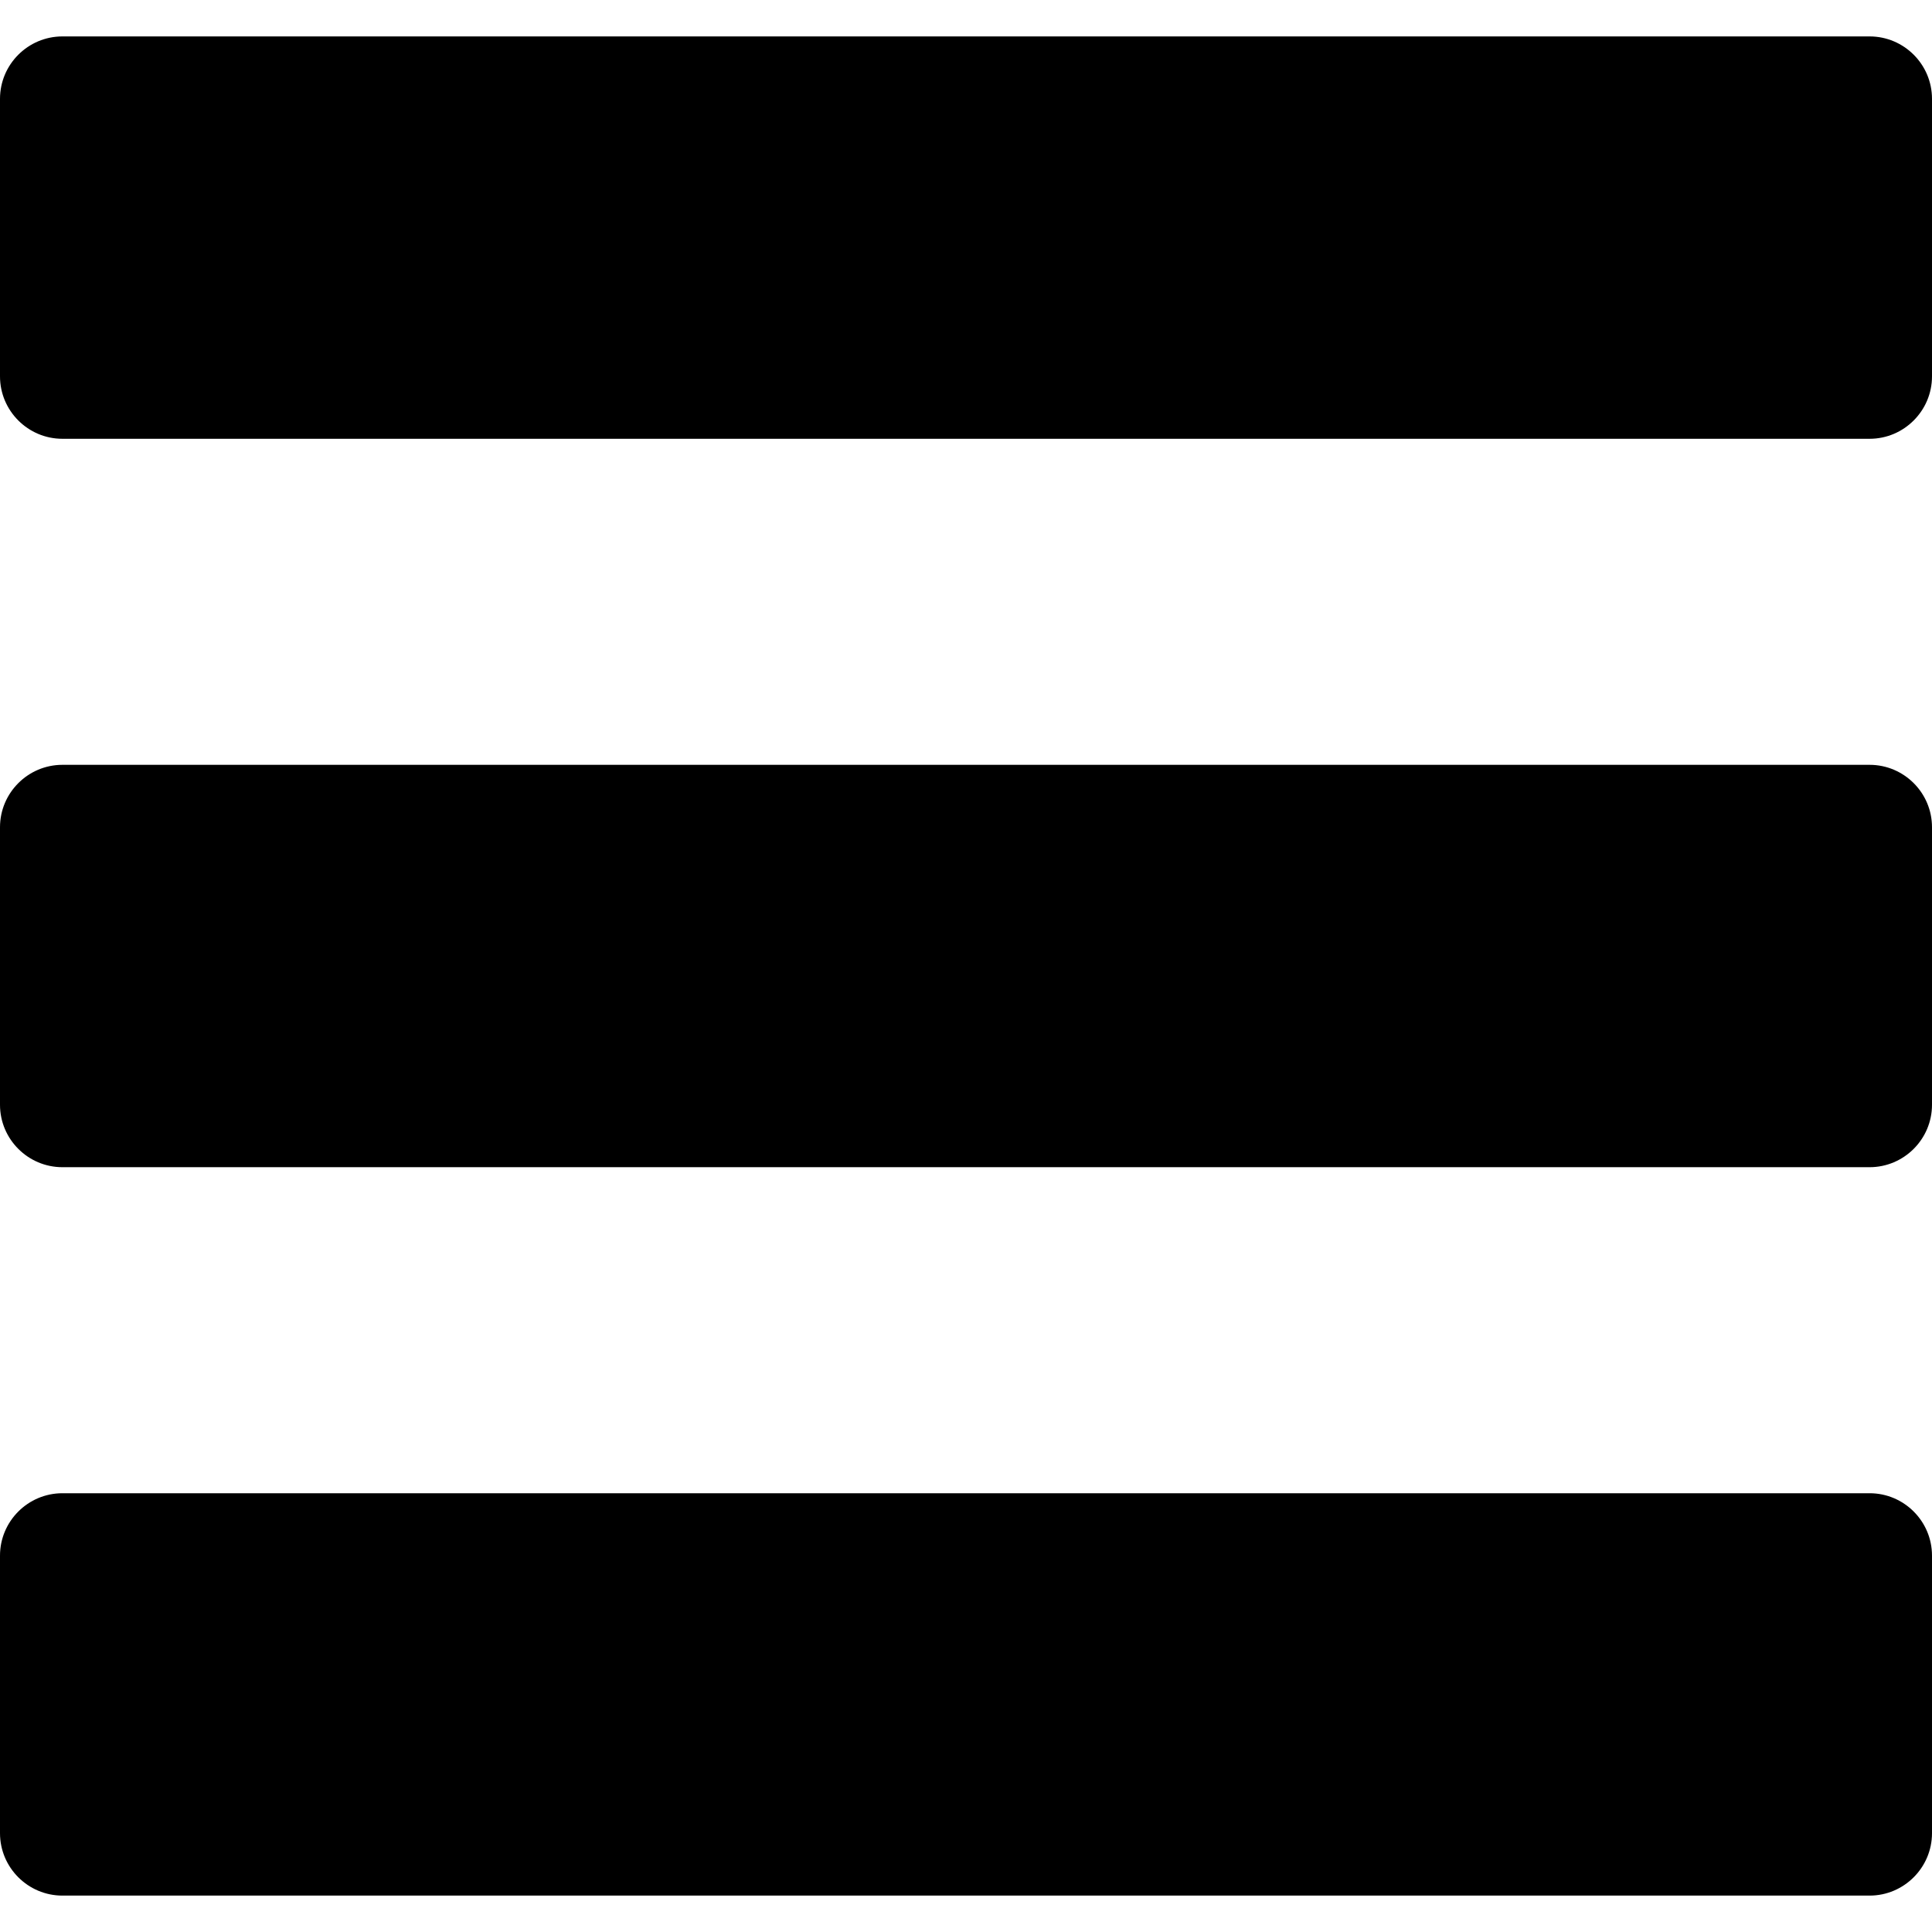
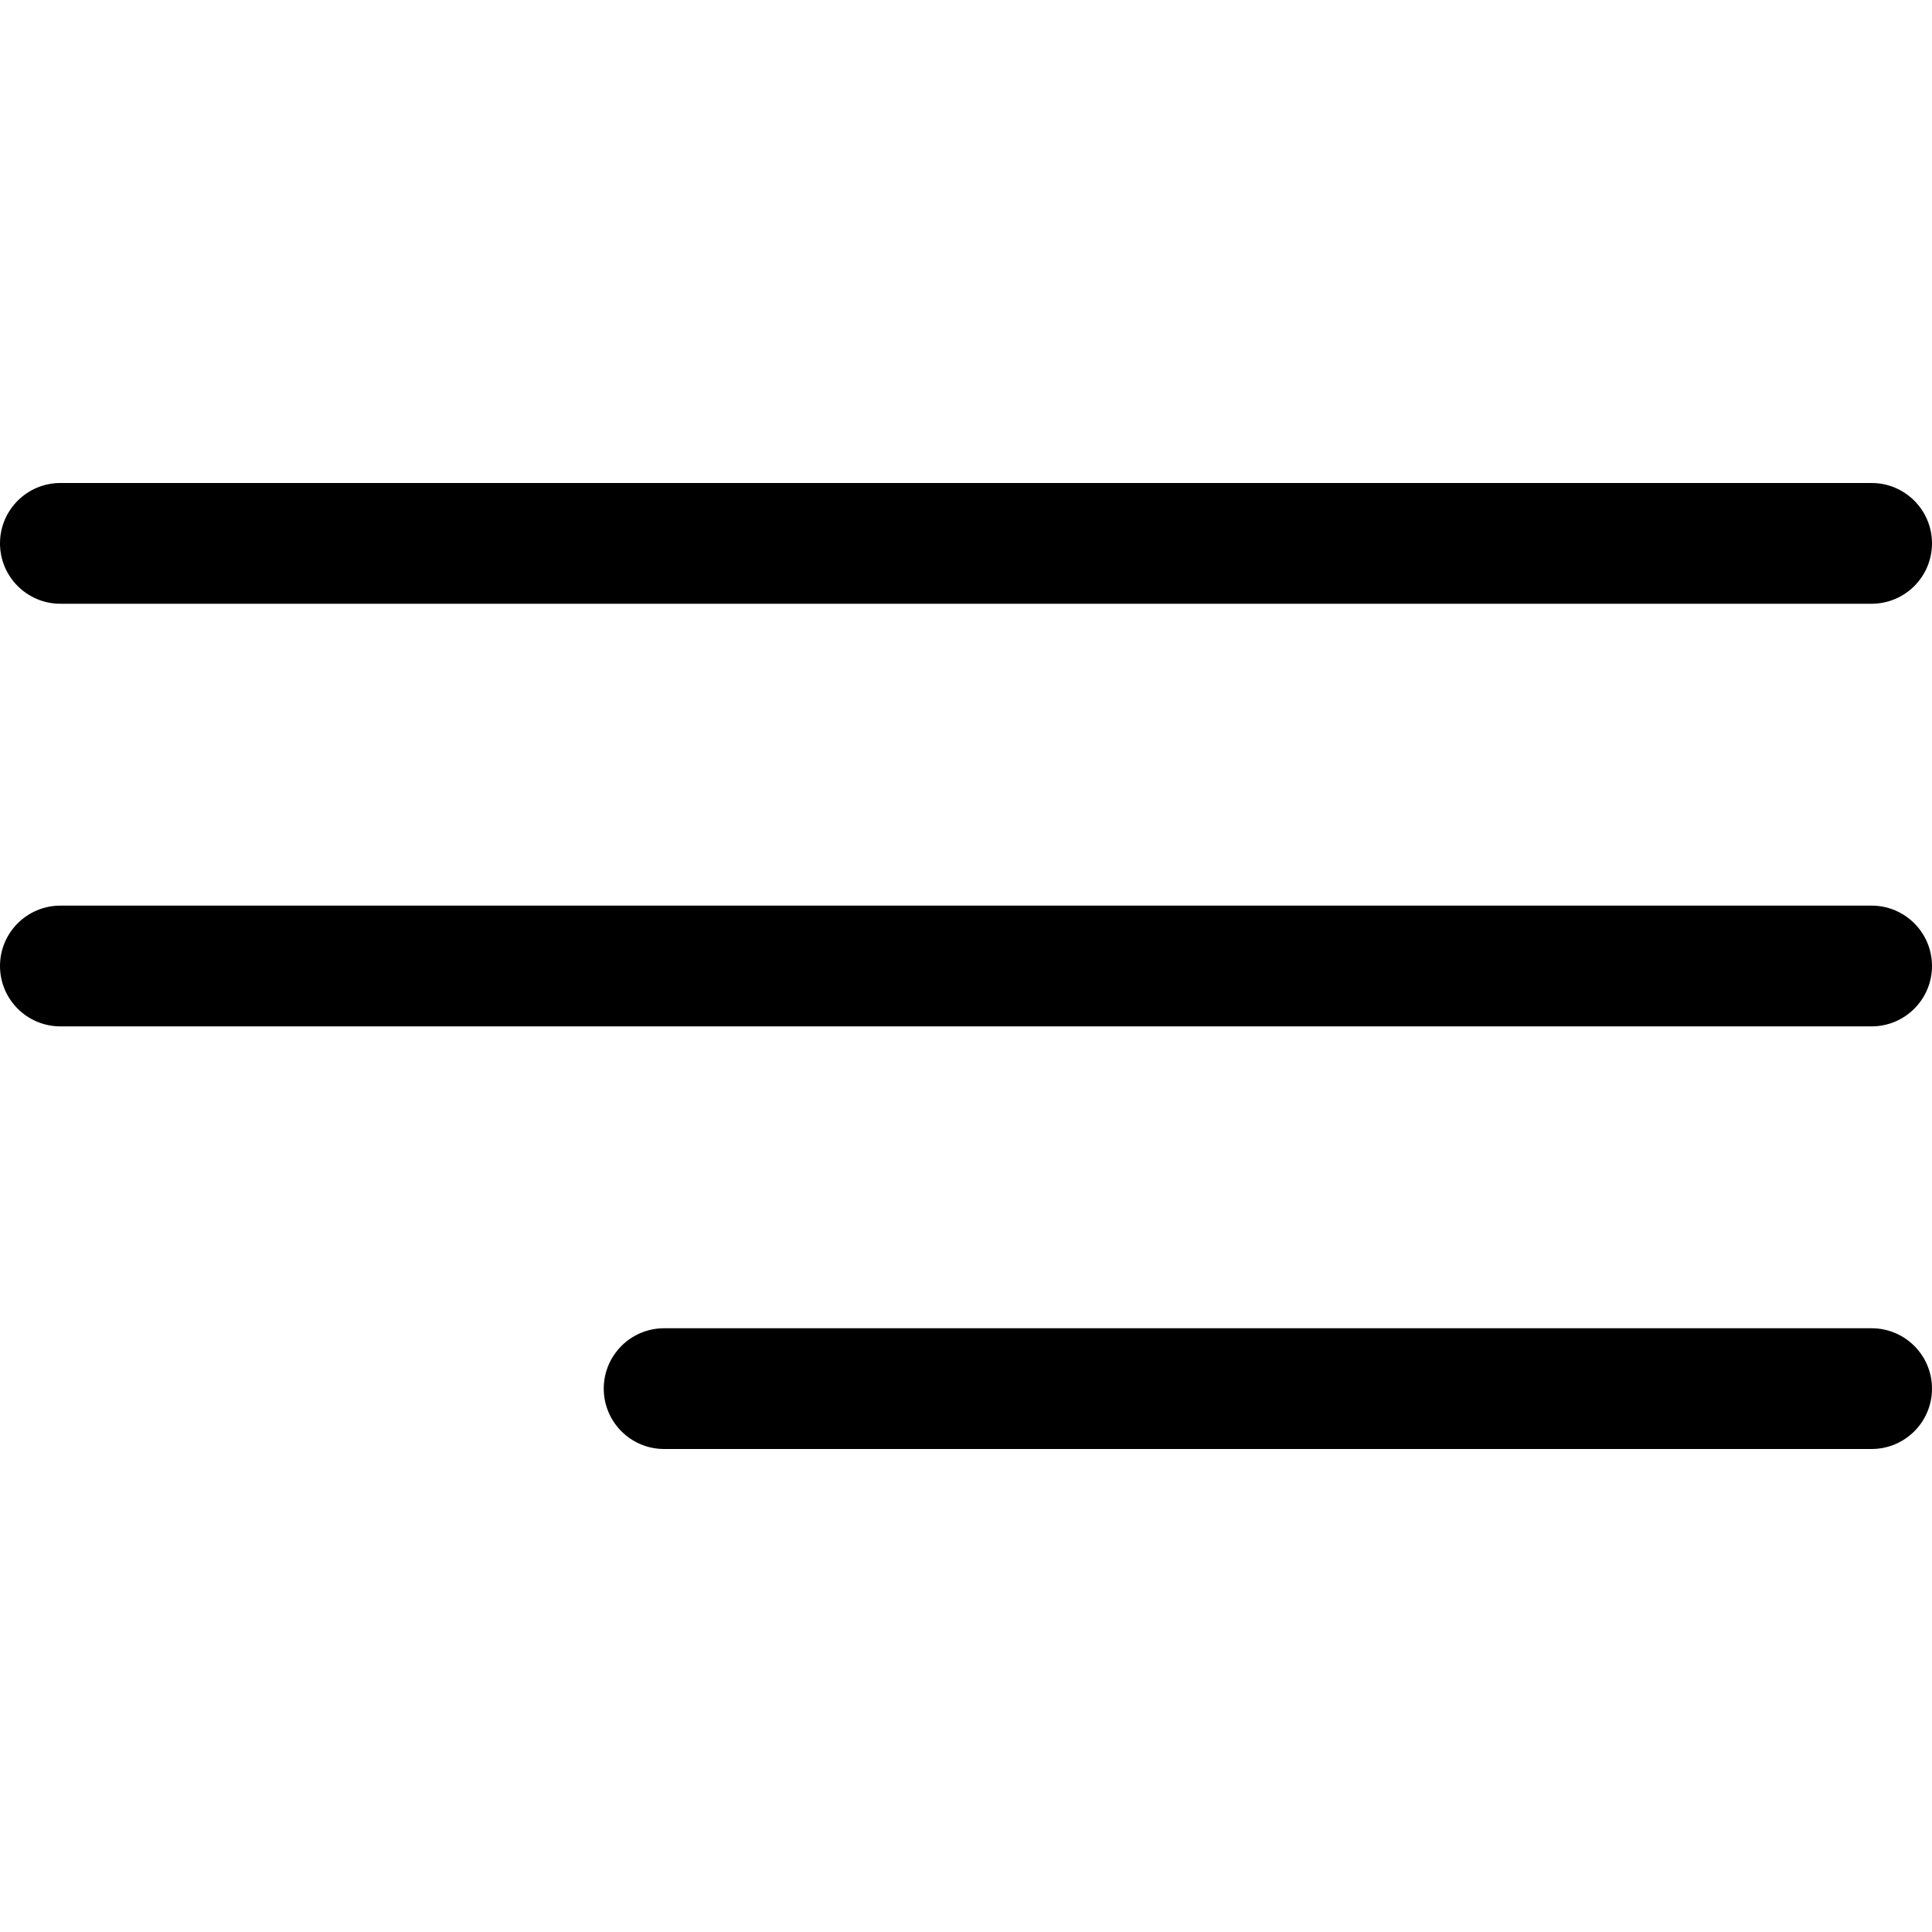
- <svg xmlns="http://www.w3.org/2000/svg" version="1.1" id="Capa_1" x="0px" y="0px" width="92.833px" height="92.833px" viewBox="0 0 92.833 92.833" style="enable-background:new 0 0 92.833 92.833;" xml:space="preserve">
+ <svg xmlns="http://www.w3.org/2000/svg" version="1.1" id="Capa_1" x="0px" y="0px" viewBox="0 0 384.97 384.97" style="enable-background:new 0 0 384.97 384.97;" xml:space="preserve">
  <g>
+     <g id="Menu_1_">
+       <path d="M12.03,120.303h360.909c6.641,0,12.03-5.39,12.03-12.03c0-6.641-5.39-12.03-12.03-12.03H12.03    c-6.641,0-12.03,5.39-12.03,12.03C0,114.913,5.39,120.303,12.03,120.303z" />
+       <path d="M372.939,180.455H12.03c-6.641,0-12.03,5.39-12.03,12.03s5.39,12.03,12.03,12.03h360.909c6.641,0,12.03-5.39,12.03-12.03    S379.58,180.455,372.939,180.455z" />
+       <path d="M372.939,264.667H132.333c-6.641,0-12.03,5.39-12.03,12.03c0,6.641,5.39,12.03,12.03,12.03h240.606    c6.641,0,12.03-5.39,12.03-12.03C384.97,270.056,379.58,264.667,372.939,264.667z" />
+     </g>
    <g>
-       <path d="M89.834,1.75H3c-1.654,0-3,1.346-3,3v13.334c0,1.654,1.346,3,3,3h86.833c1.653,0,3-1.346,3-3V4.75    C92.834,3.096,91.488,1.75,89.834,1.75z" />
-       <path d="M89.834,36.75H3c-1.654,0-3,1.346-3,3v13.334c0,1.654,1.346,3,3,3h86.833c1.653,0,3-1.346,3-3V39.75    C92.834,38.096,91.488,36.75,89.834,36.75z" />
-       <path d="M89.834,71.75H3c-1.654,0-3,1.346-3,3v13.334c0,1.654,1.346,3,3,3h86.833c1.653,0,3-1.346,3-3V74.75    C92.834,73.095,91.488,71.75,89.834,71.75z" />
-     </g>
+ 	</g>
+     <g>
+ 	</g>
+     <g>
+ 	</g>
+     <g>
+ 	</g>
+     <g>
+ 	</g>
+     <g>
+ 	</g>
  </g>
  <g>
</g>
  <g>
</g>
  <g>
</g>
  <g>
</g>
  <g>
</g>
  <g>
</g>
  <g>
</g>
  <g>
</g>
  <g>
</g>
  <g>
</g>
  <g>
</g>
  <g>
</g>
  <g>
</g>
  <g>
</g>
  <g>
</g>
</svg>
